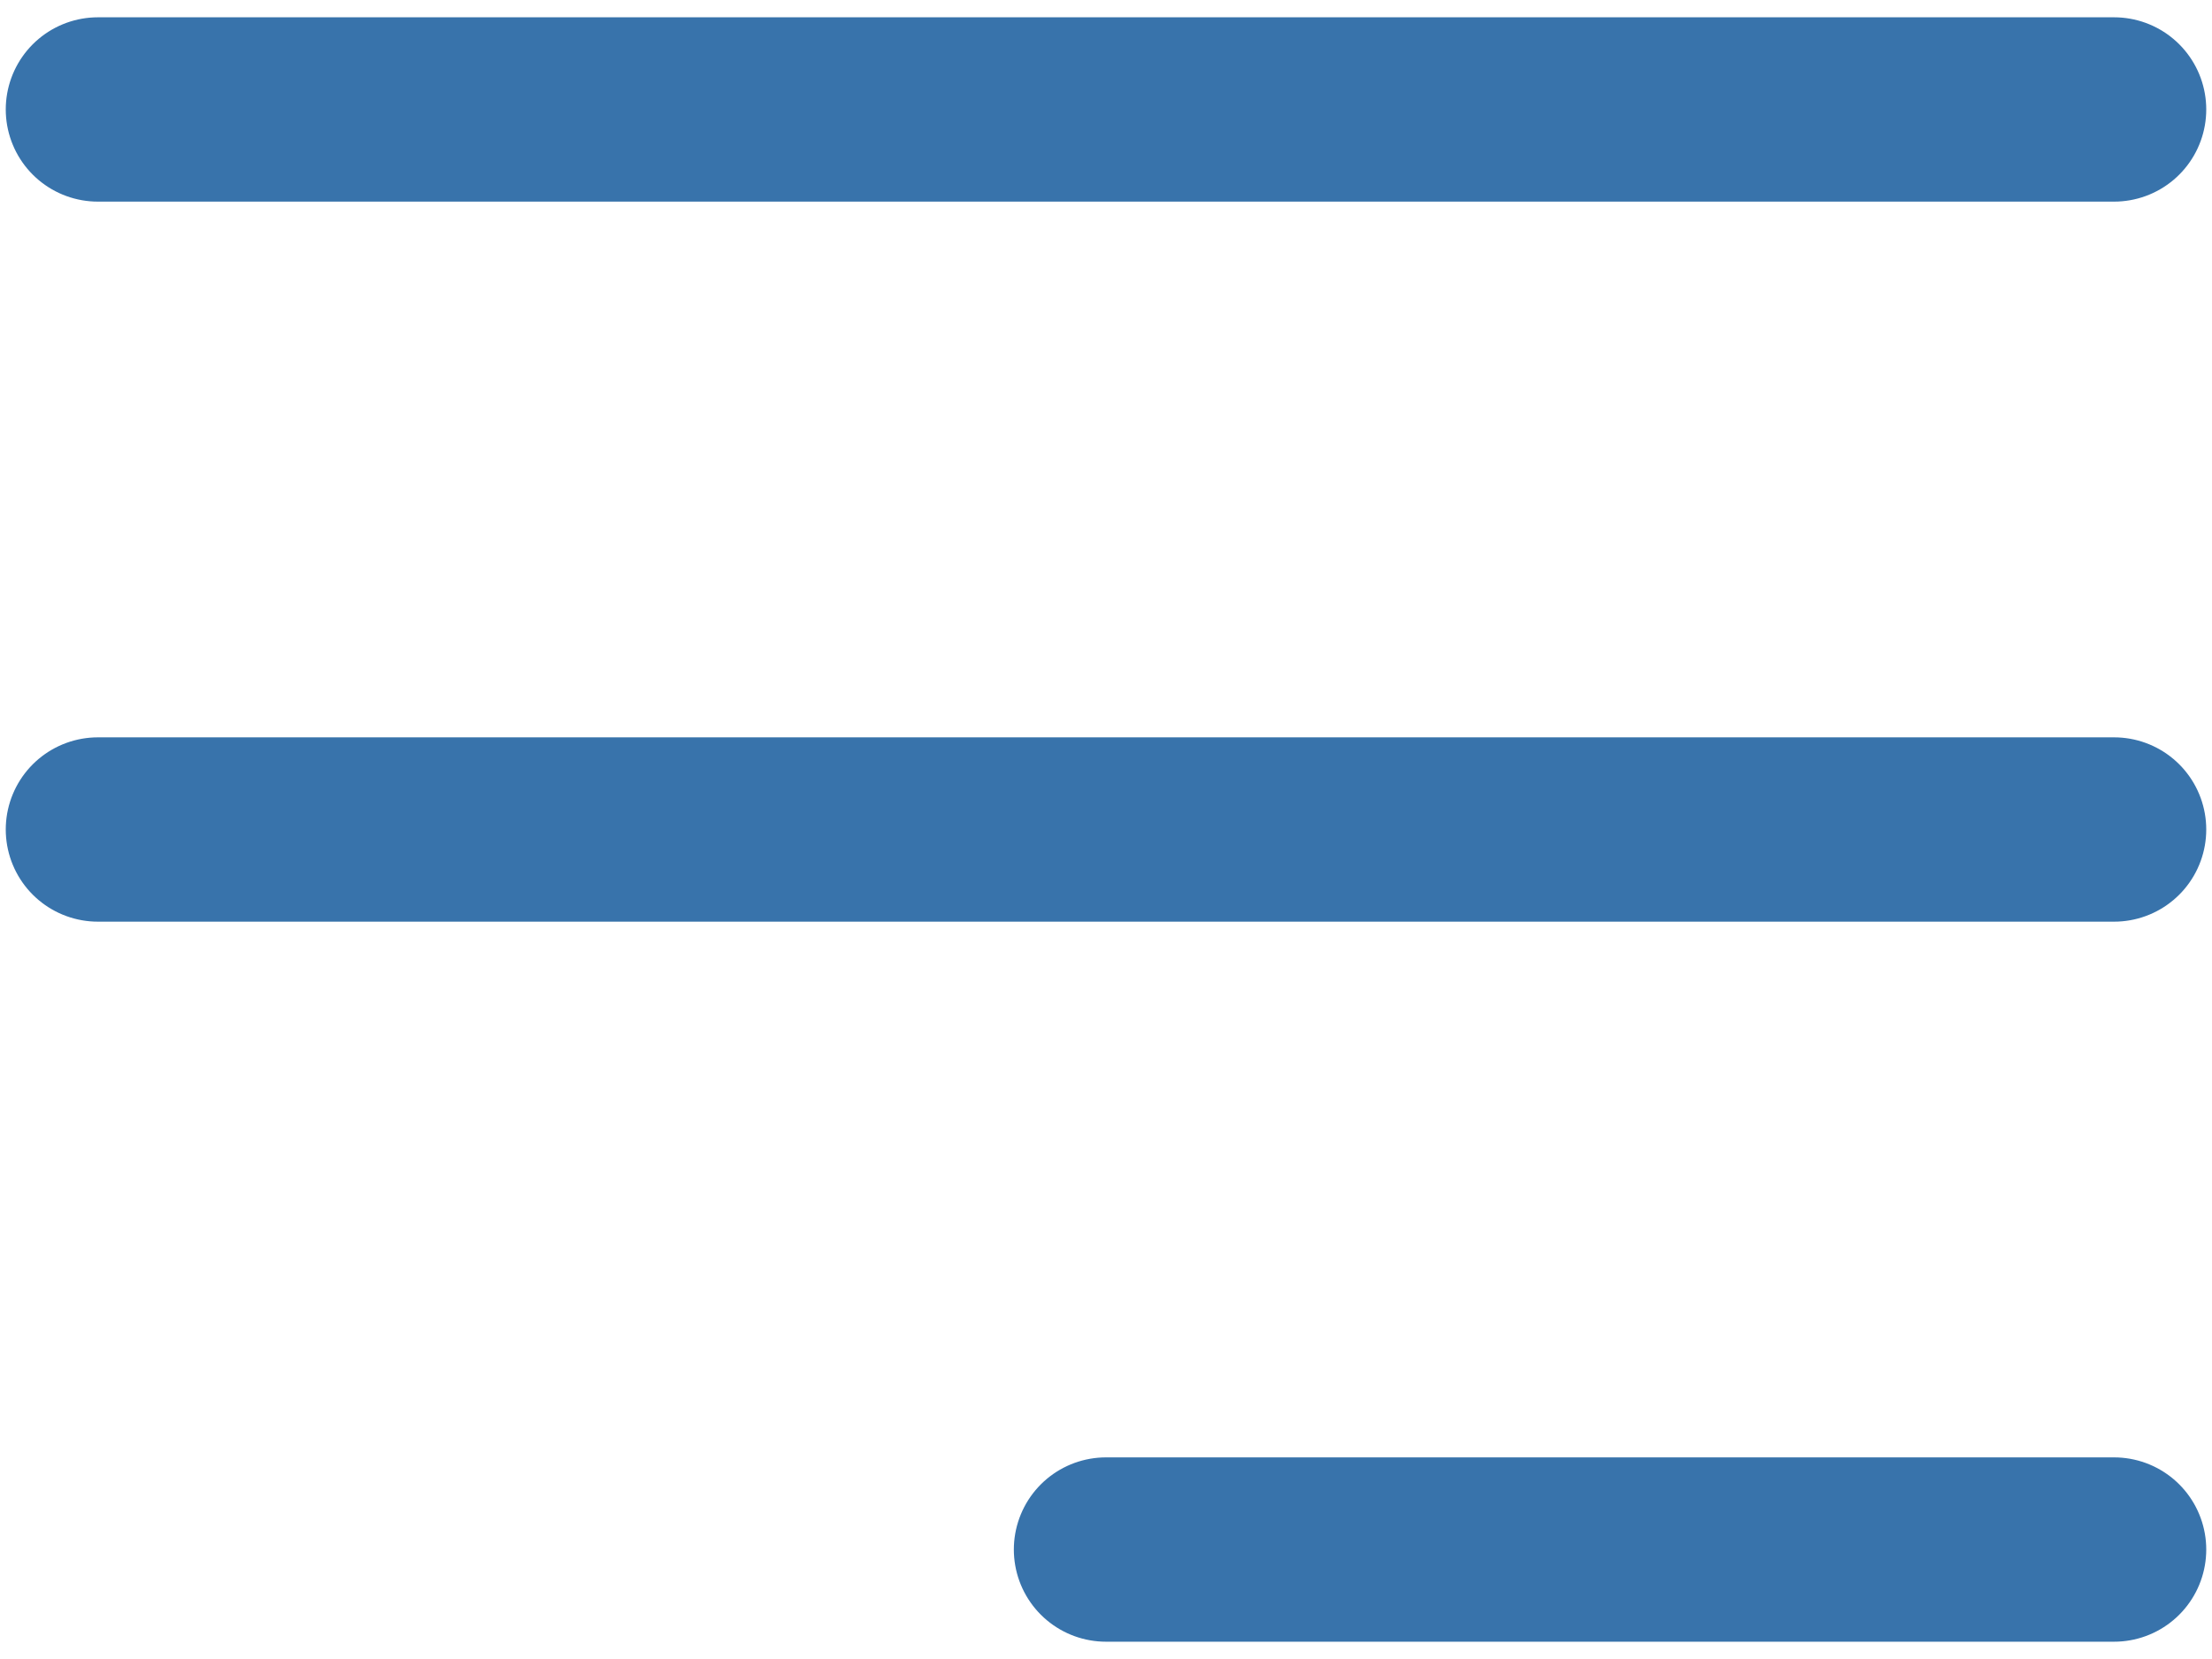
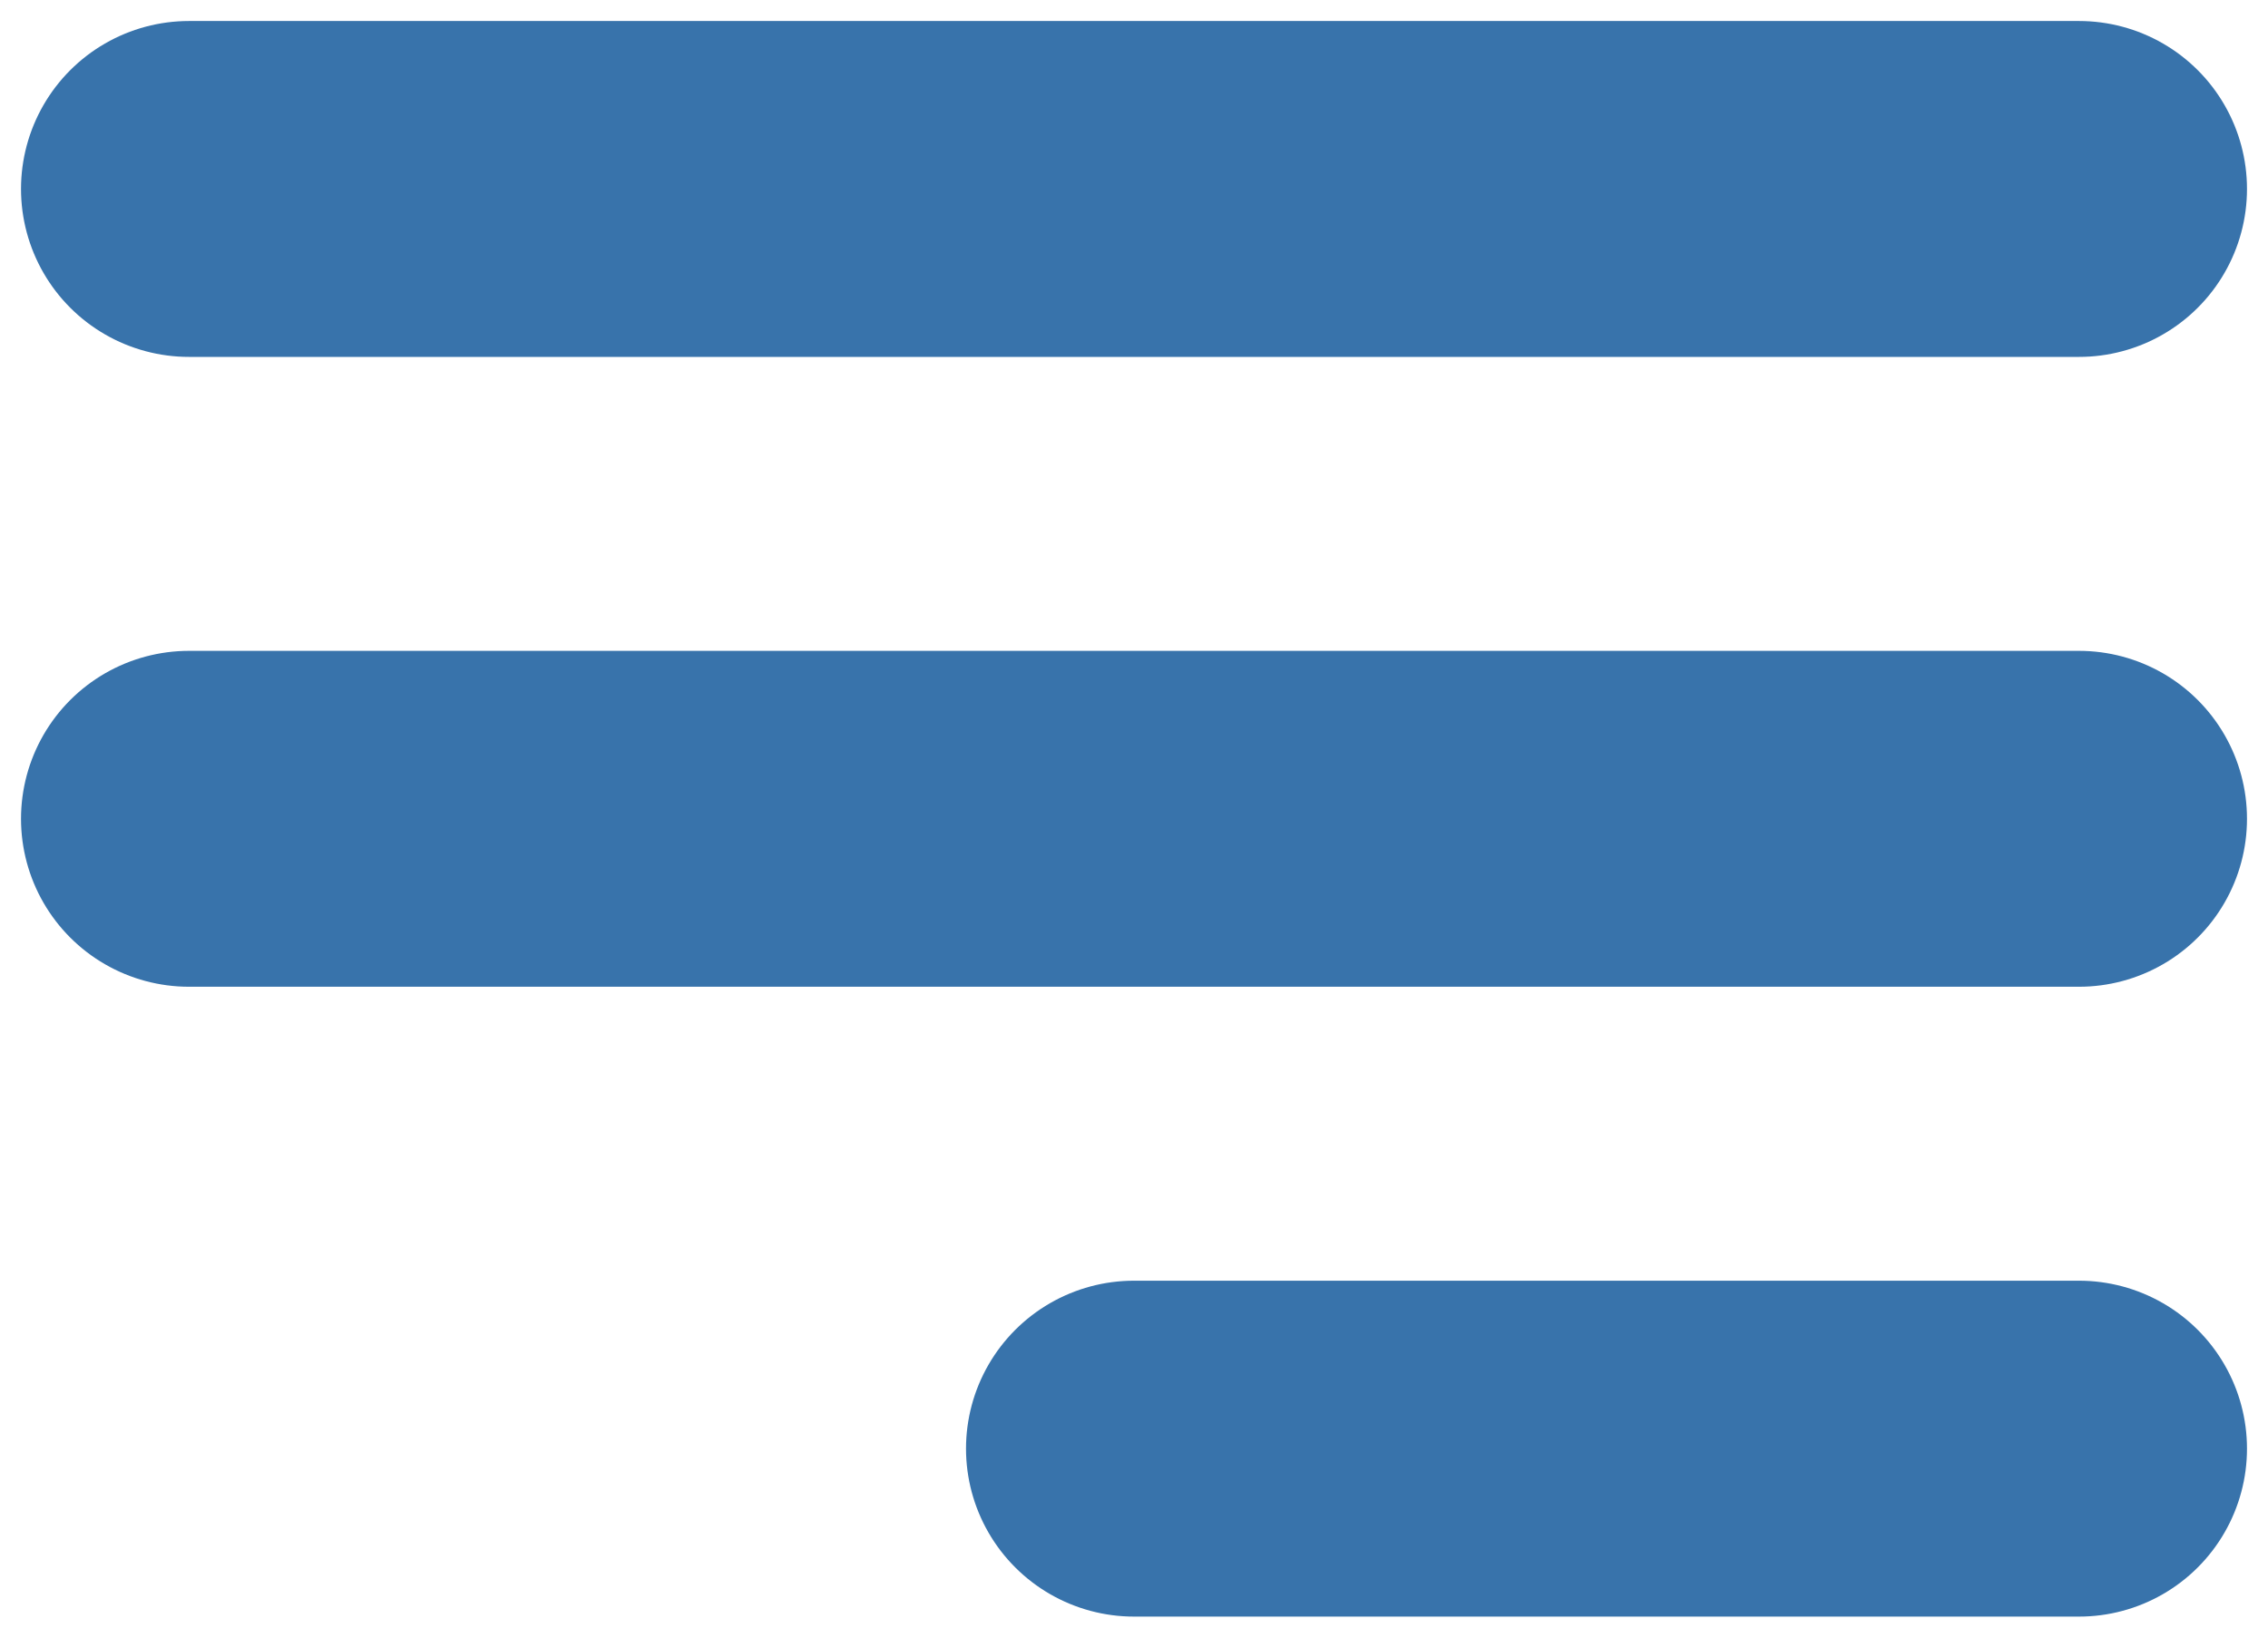
- <svg xmlns="http://www.w3.org/2000/svg" width="64" height="48" viewBox="0 0 64 48" fill="none">
-   <path d="M32 44.833H61.167M2.833 24H61.167M2.833 3.167H61.167" stroke="#3873AB" stroke-width="5.333" stroke-linecap="round" stroke-linejoin="round" />
+ <svg xmlns="http://www.w3.org/2000/svg" width="36" height="26" viewBox="0 0 36 26" fill="none">
+   <path d="M18 23H33M3 13H33M3 3H33" stroke="#3873AB" stroke-width="5.333" stroke-linecap="round" stroke-linejoin="round" />
</svg>
